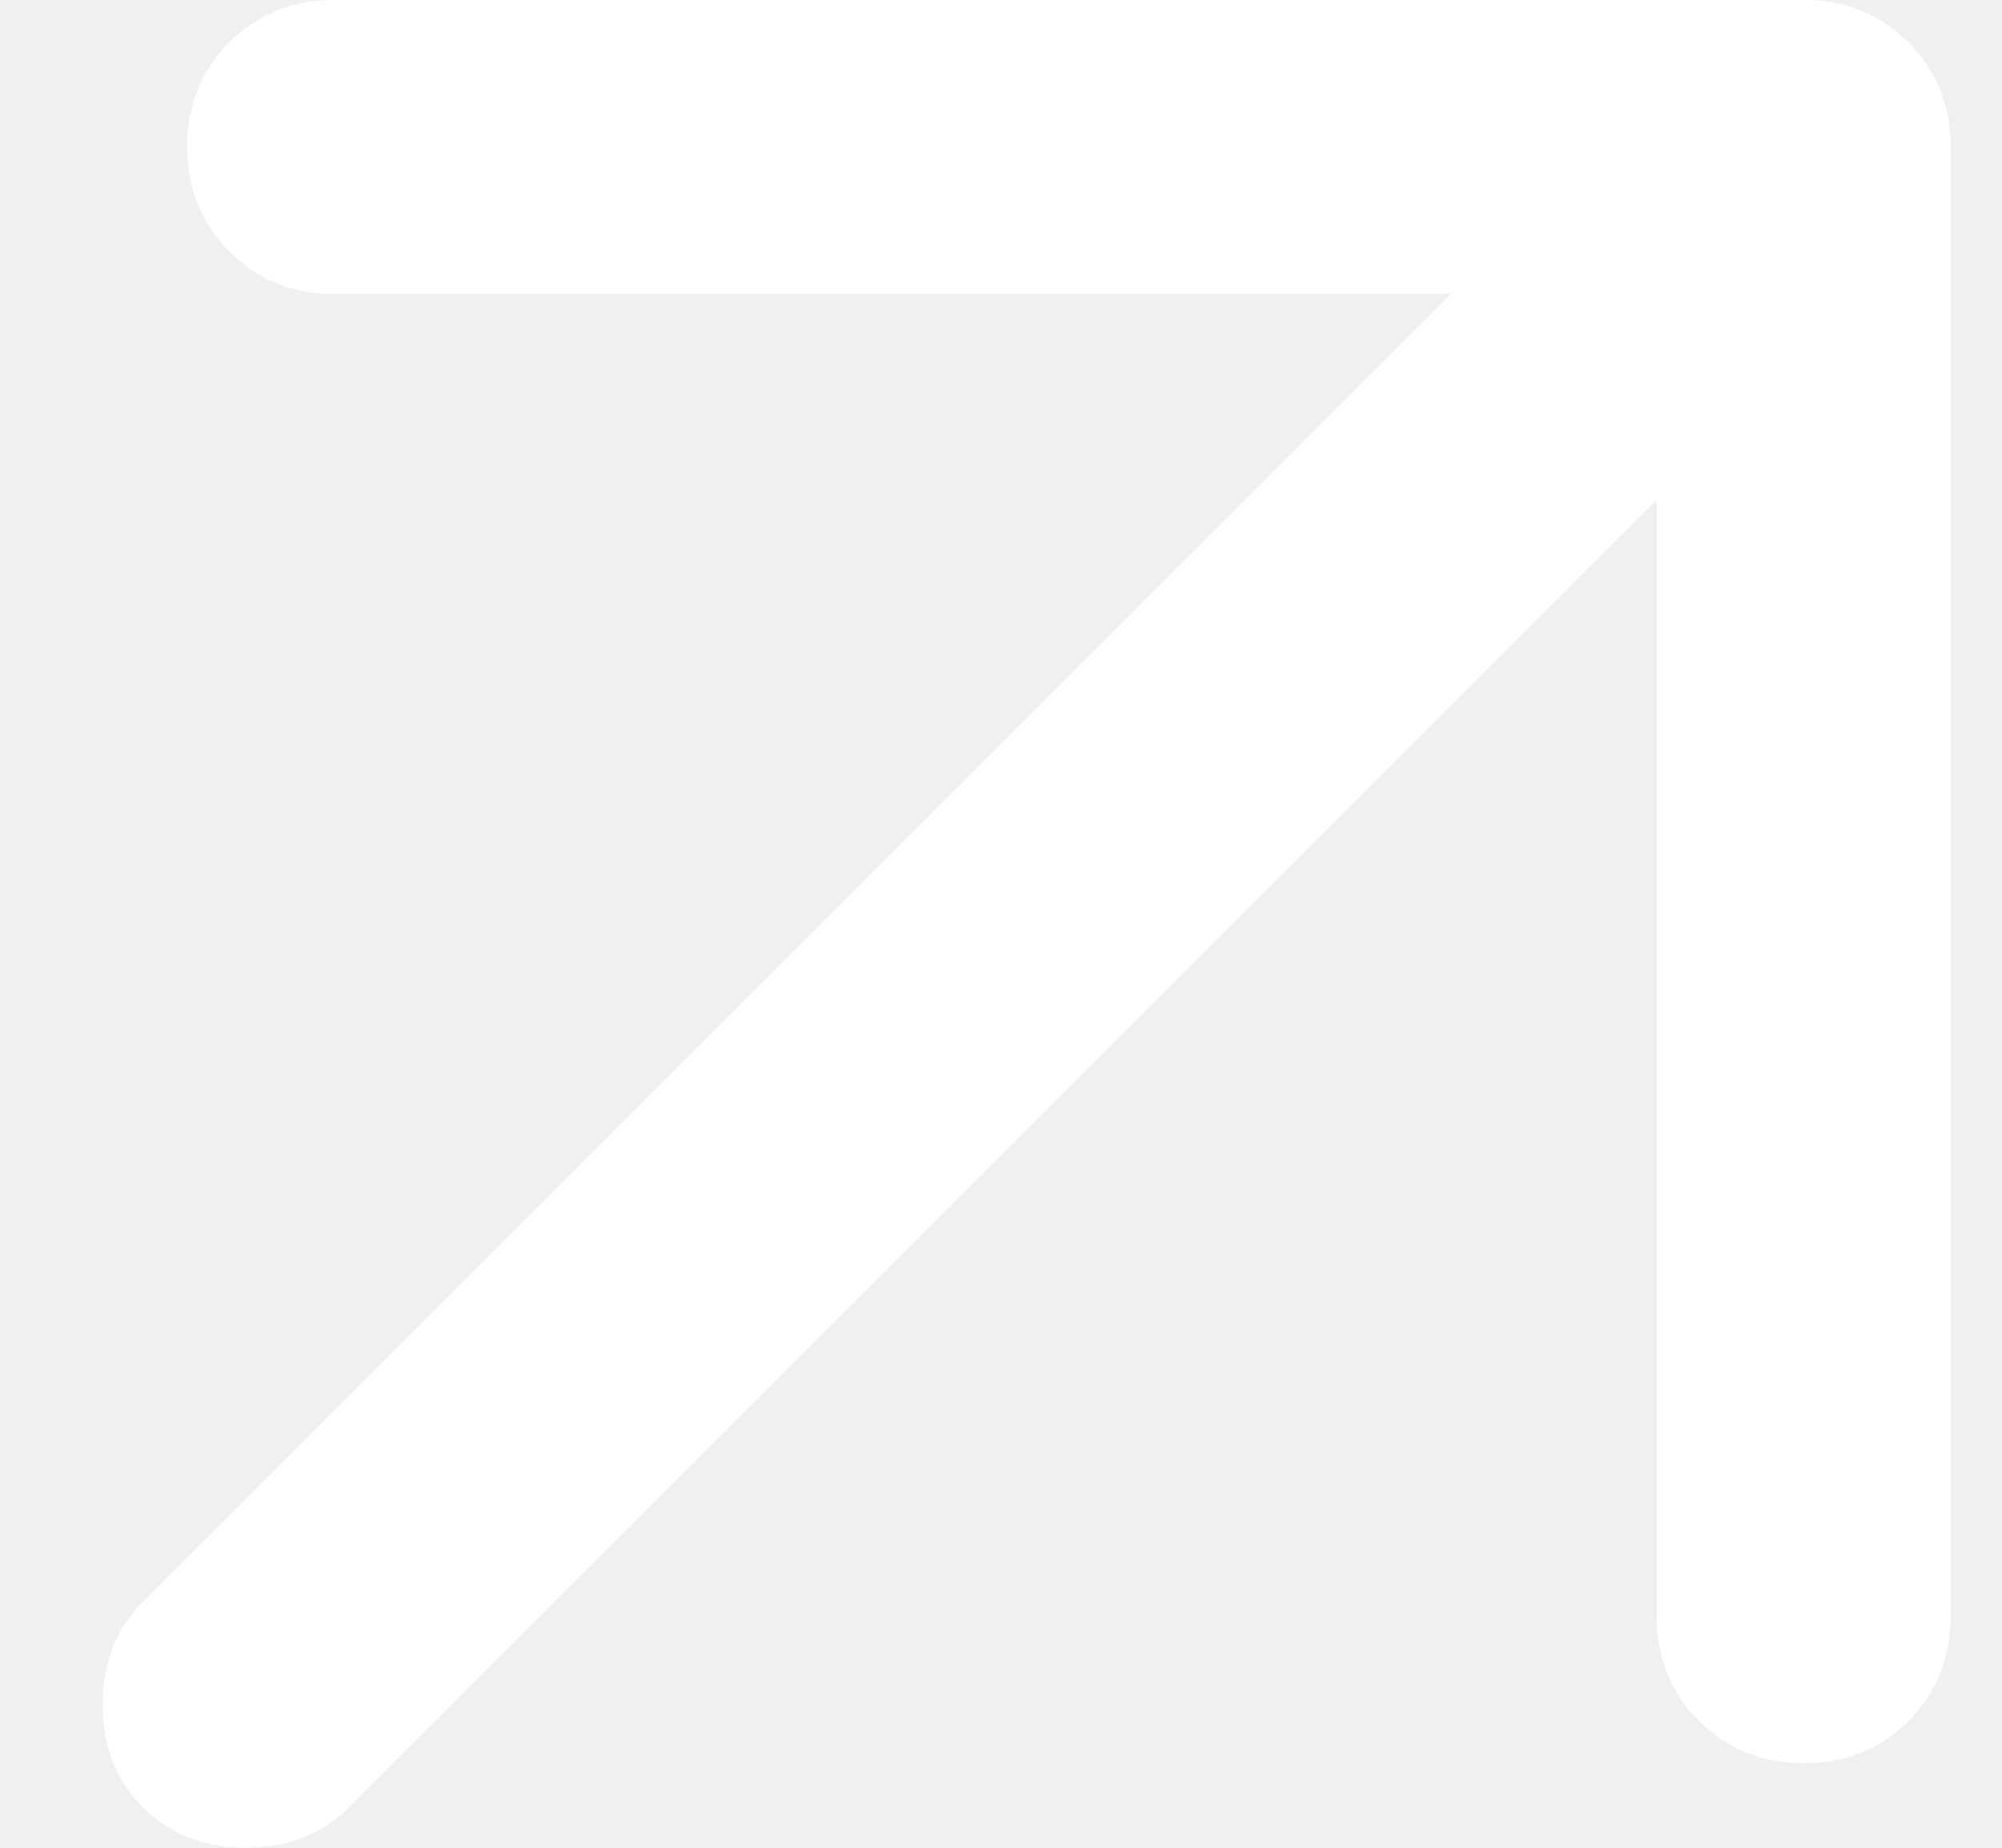
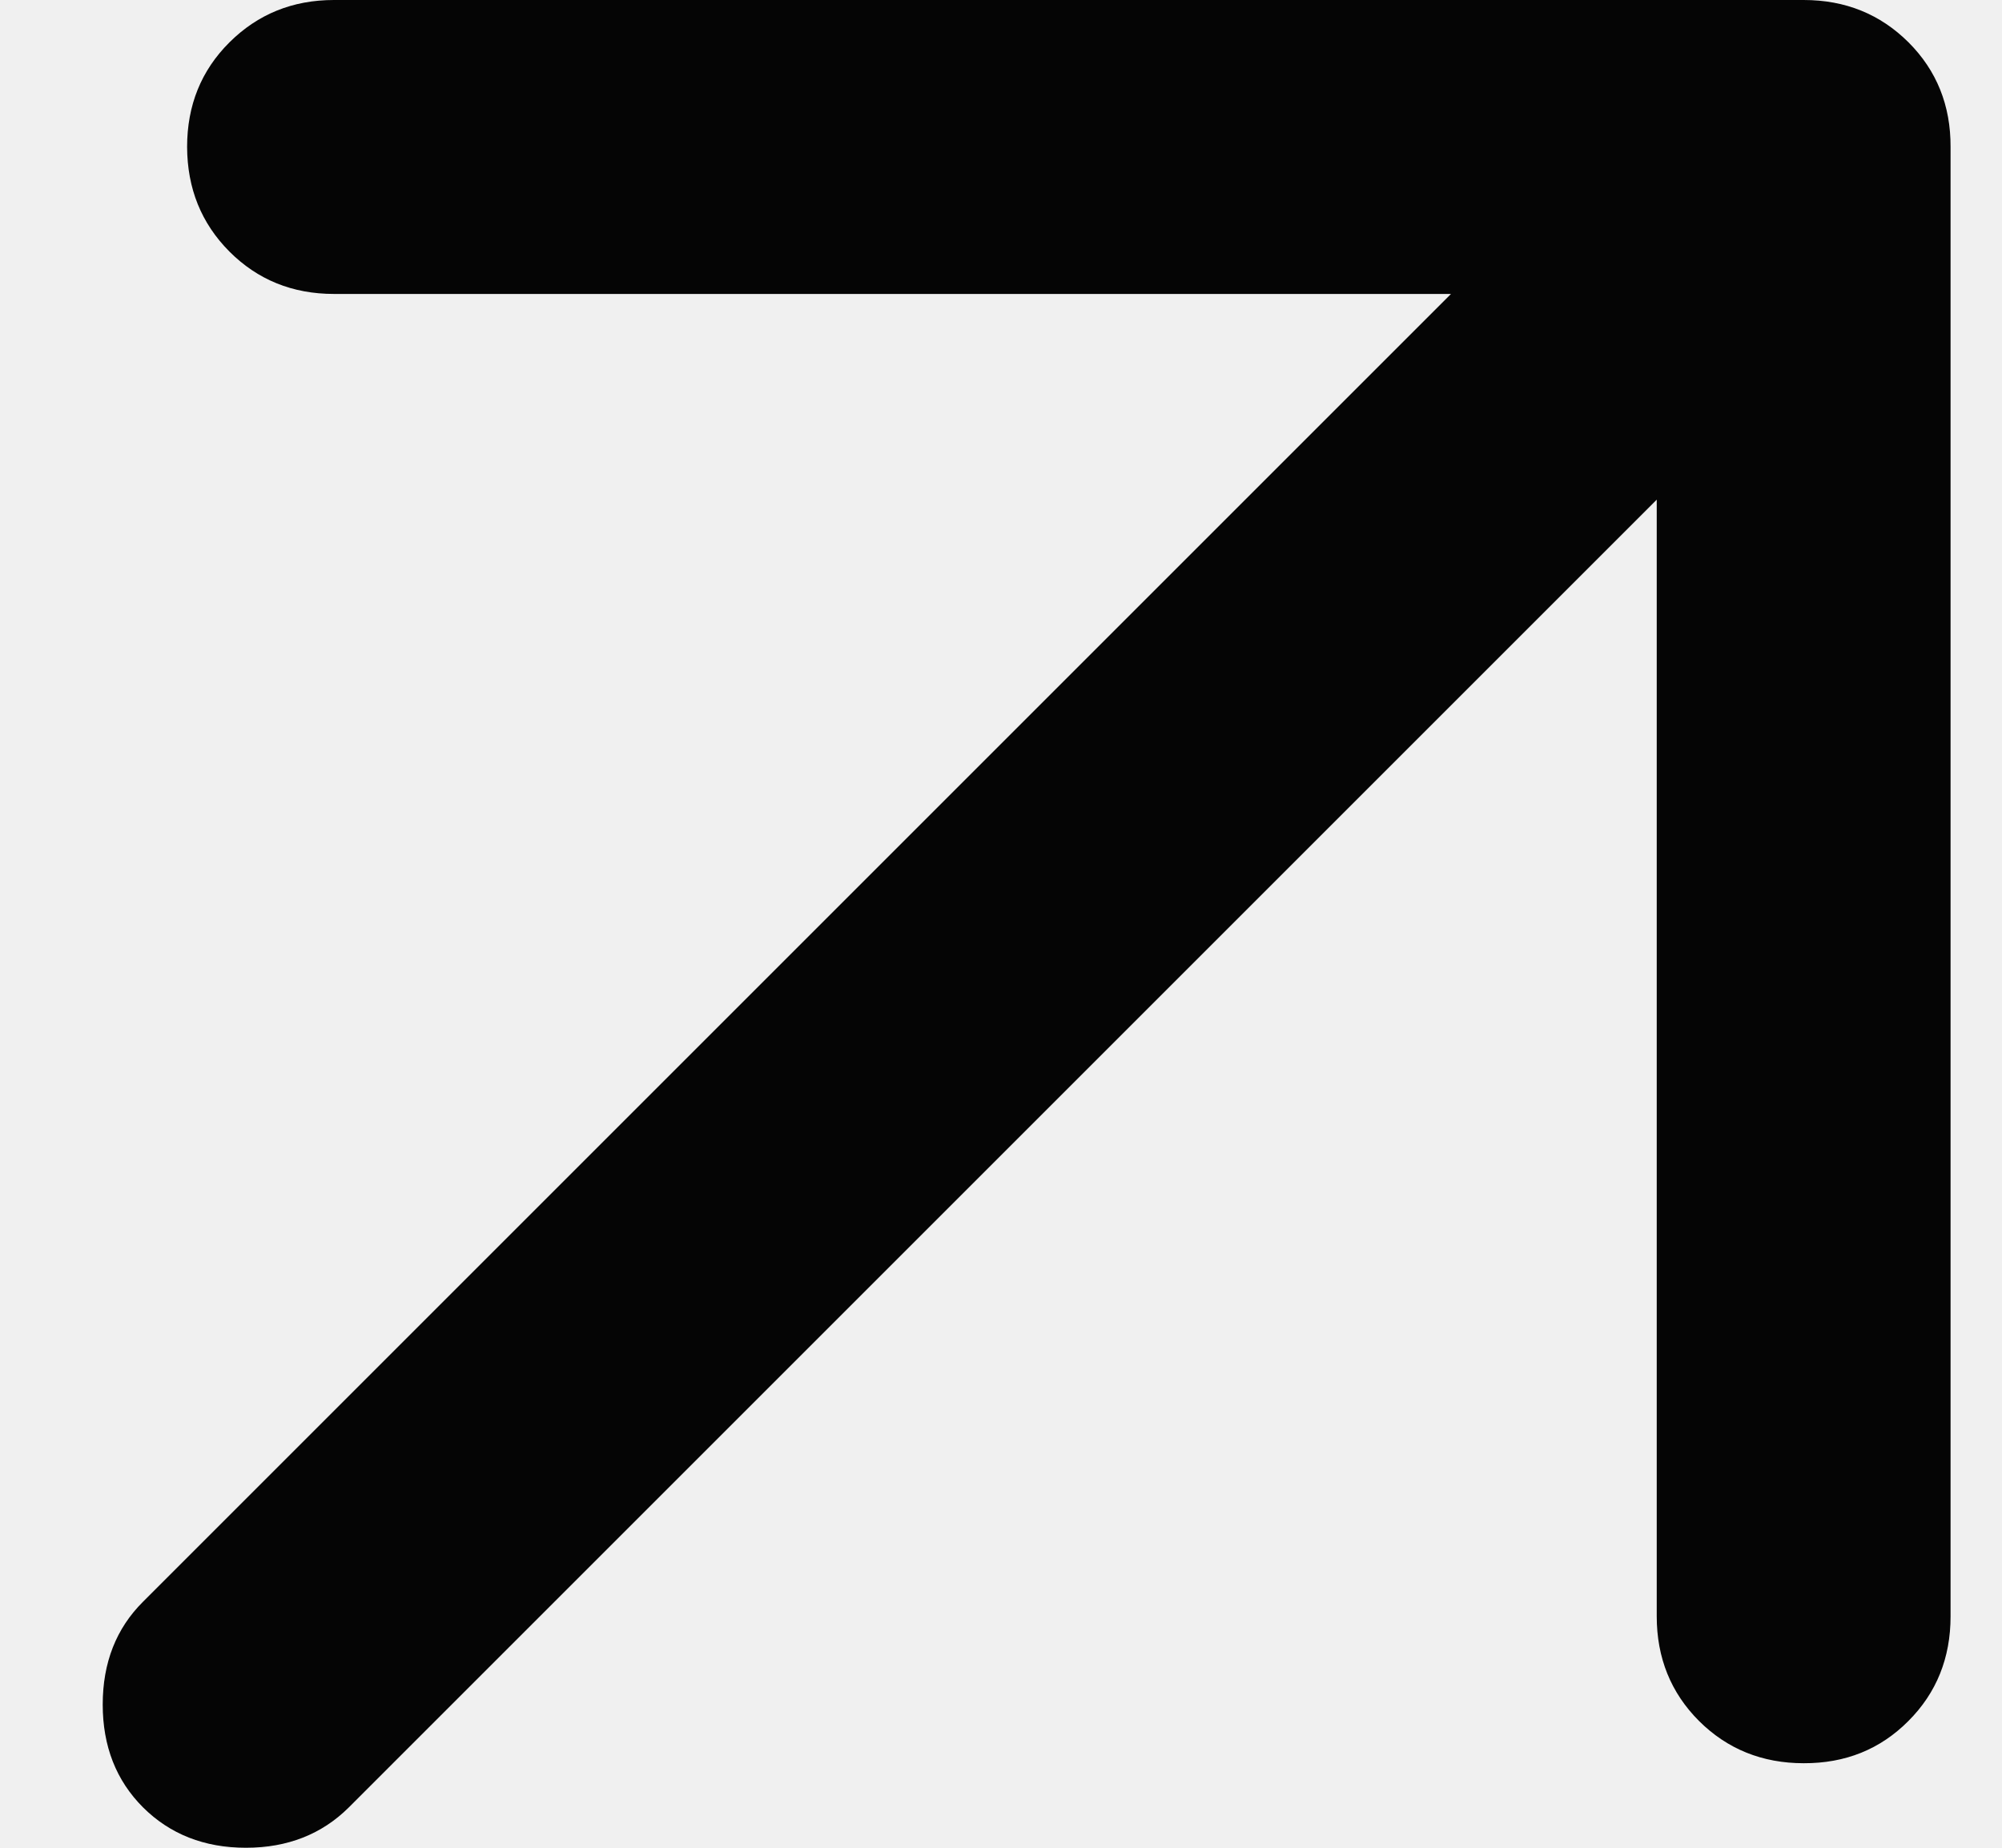
<svg xmlns="http://www.w3.org/2000/svg" width="13" height="12" viewBox="0 0 13 12" fill="none">
-   <path d="M10.758 3.245L2.265 11.738C2.09 11.912 1.867 12 1.597 12C1.327 12 1.104 11.912 0.929 11.738C0.754 11.563 0.667 11.34 0.667 11.07C0.667 10.799 0.754 10.576 0.929 10.402L9.422 1.909H2.169C1.899 1.909 1.673 1.817 1.49 1.634C1.307 1.45 1.216 1.224 1.215 0.954C1.215 0.685 1.306 0.458 1.49 0.275C1.674 0.092 1.9 0 2.169 0H11.712C11.983 0 12.209 0.092 12.393 0.275C12.576 0.458 12.667 0.685 12.666 0.954V10.497C12.666 10.767 12.575 10.994 12.392 11.177C12.208 11.361 11.982 11.452 11.712 11.451C11.443 11.451 11.216 11.359 11.033 11.177C10.85 10.994 10.758 10.767 10.758 10.497V3.245Z" fill="white" />
+   <path d="M10.758 3.245L2.265 11.738C2.09 11.912 1.867 12 1.597 12C1.327 12 1.104 11.912 0.929 11.738C0.754 11.563 0.667 11.34 0.667 11.07C0.667 10.799 0.754 10.576 0.929 10.402L9.422 1.909H2.169C1.899 1.909 1.673 1.817 1.49 1.634C1.307 1.45 1.216 1.224 1.215 0.954C1.215 0.685 1.306 0.458 1.49 0.275C1.674 0.092 1.9 0 2.169 0H11.712C11.983 0 12.209 0.092 12.393 0.275C12.576 0.458 12.667 0.685 12.666 0.954V10.497C12.666 10.767 12.575 10.994 12.392 11.177C12.209 11.361 11.982 11.452 11.712 11.451C11.443 11.451 11.216 11.359 11.033 11.177C10.85 10.994 10.758 10.767 10.758 10.497V3.245Z" fill="#050505" />
</svg>
